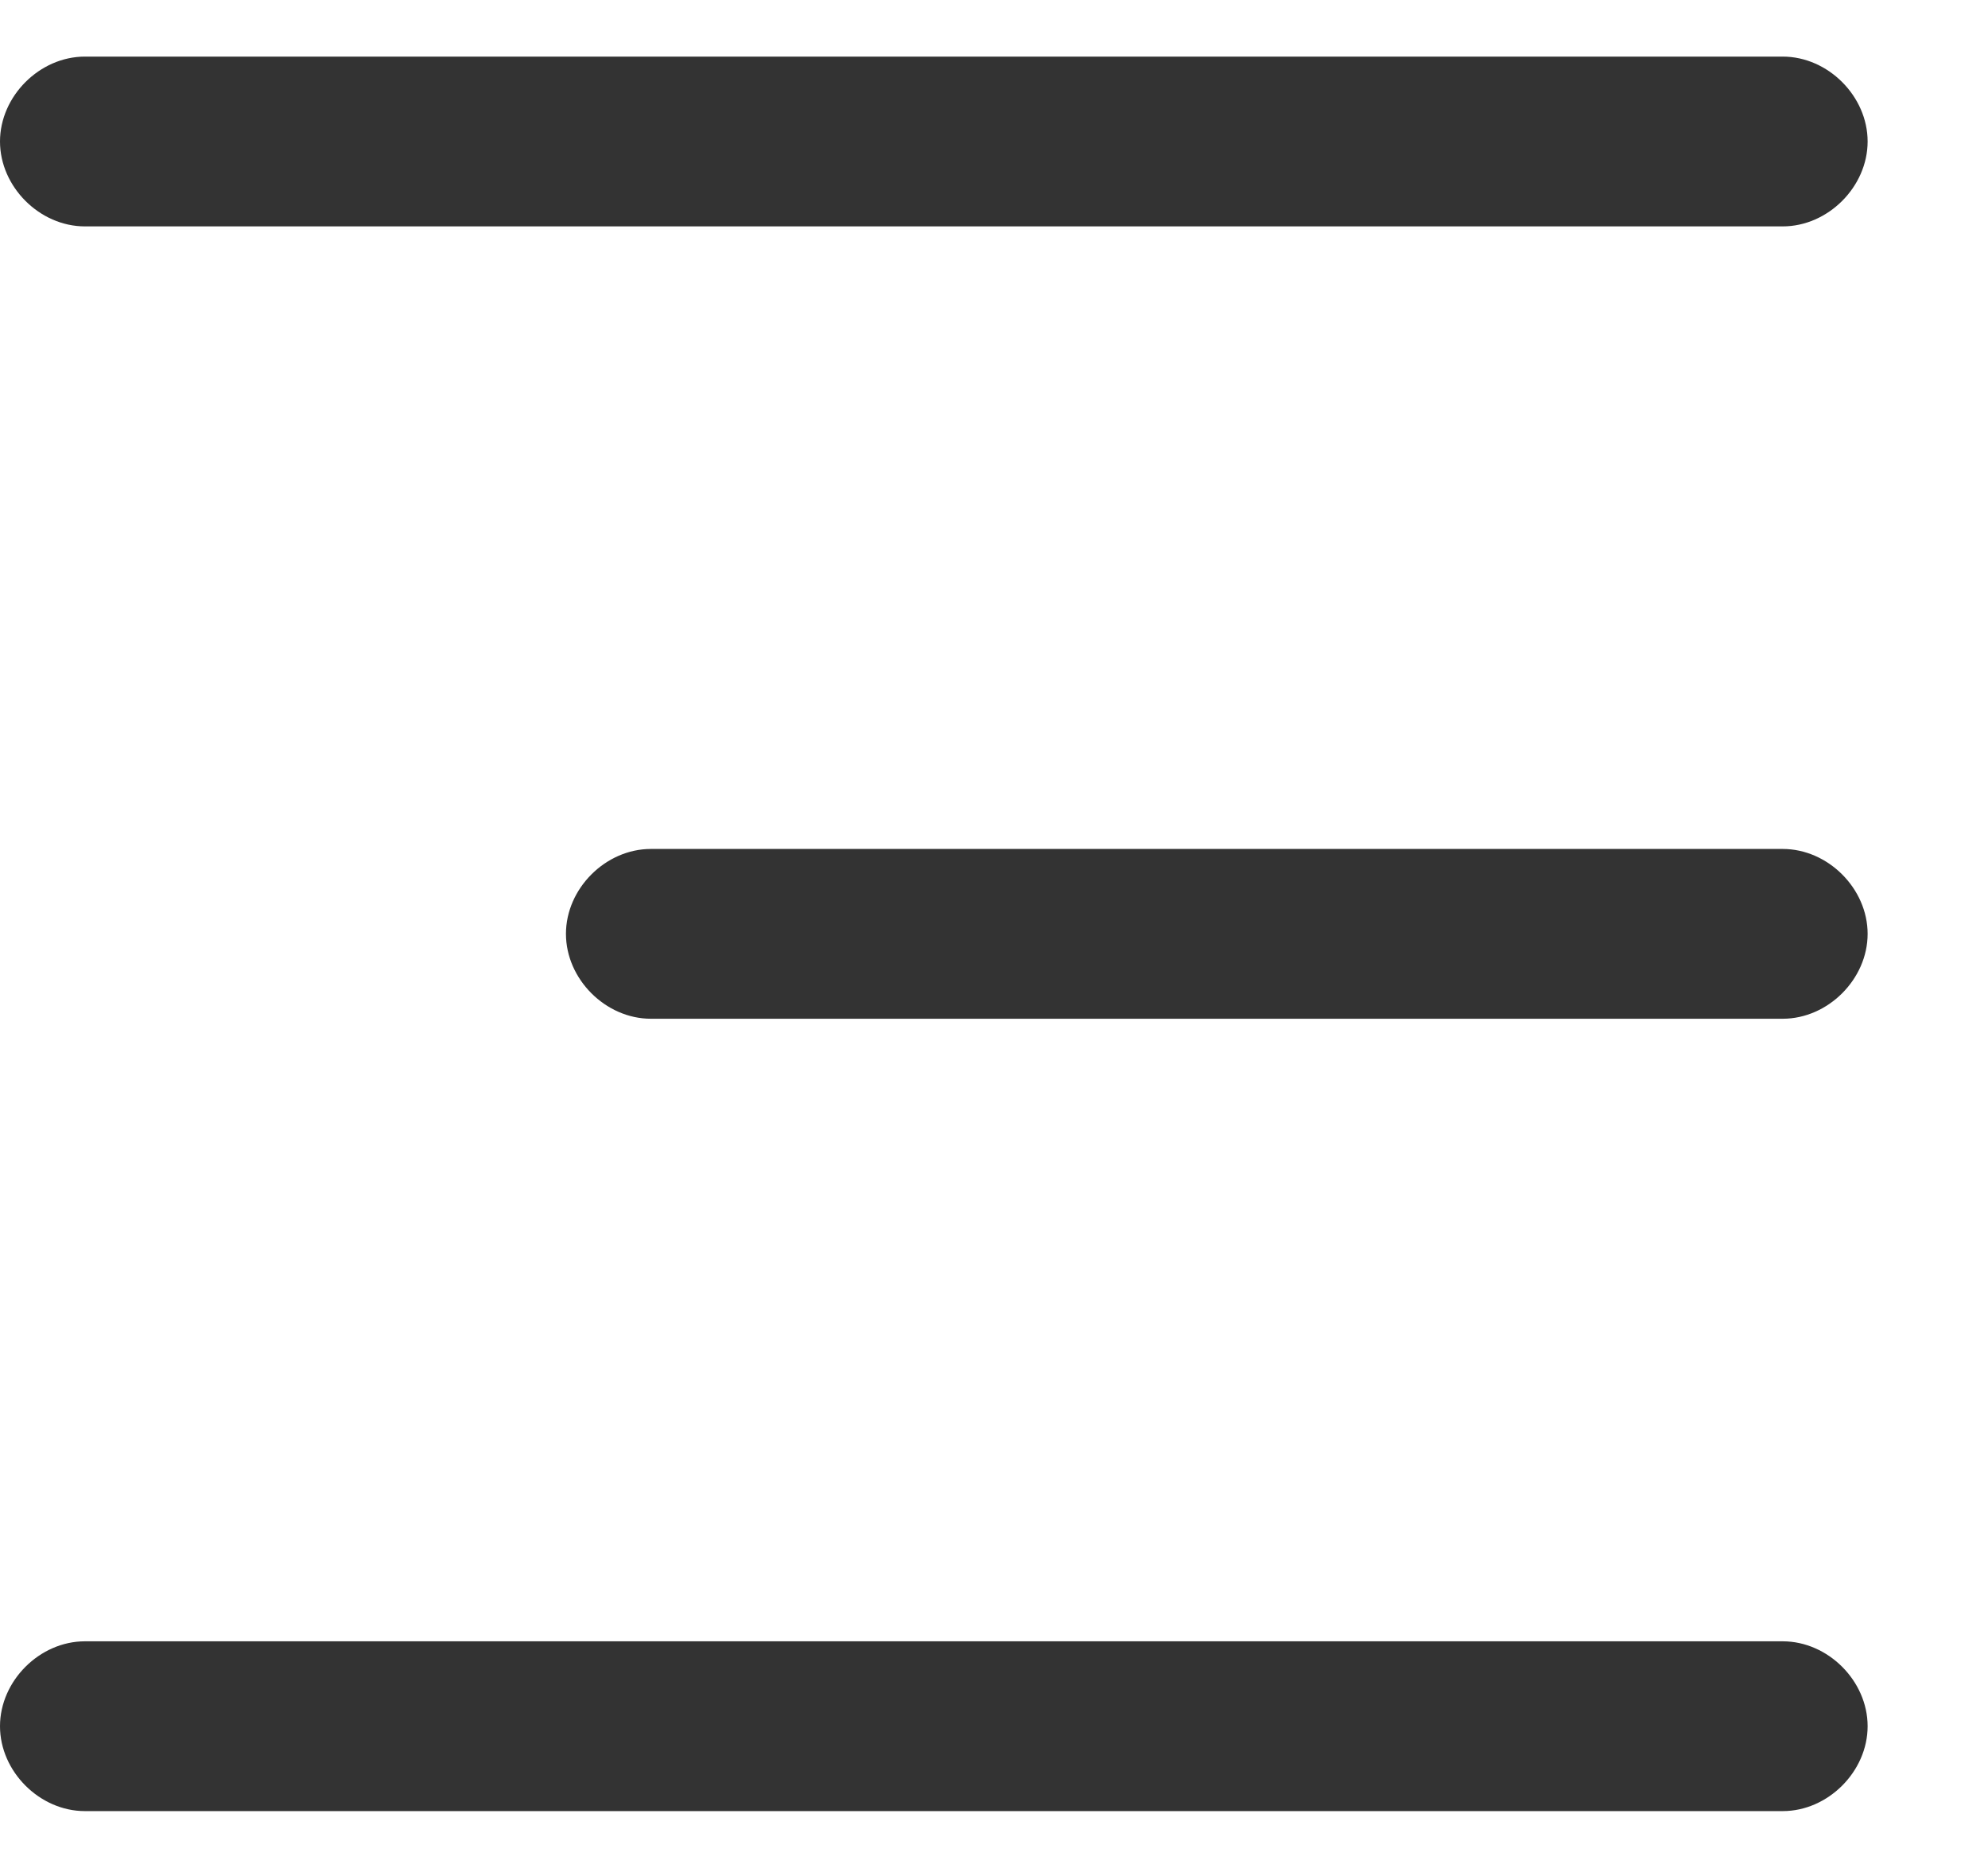
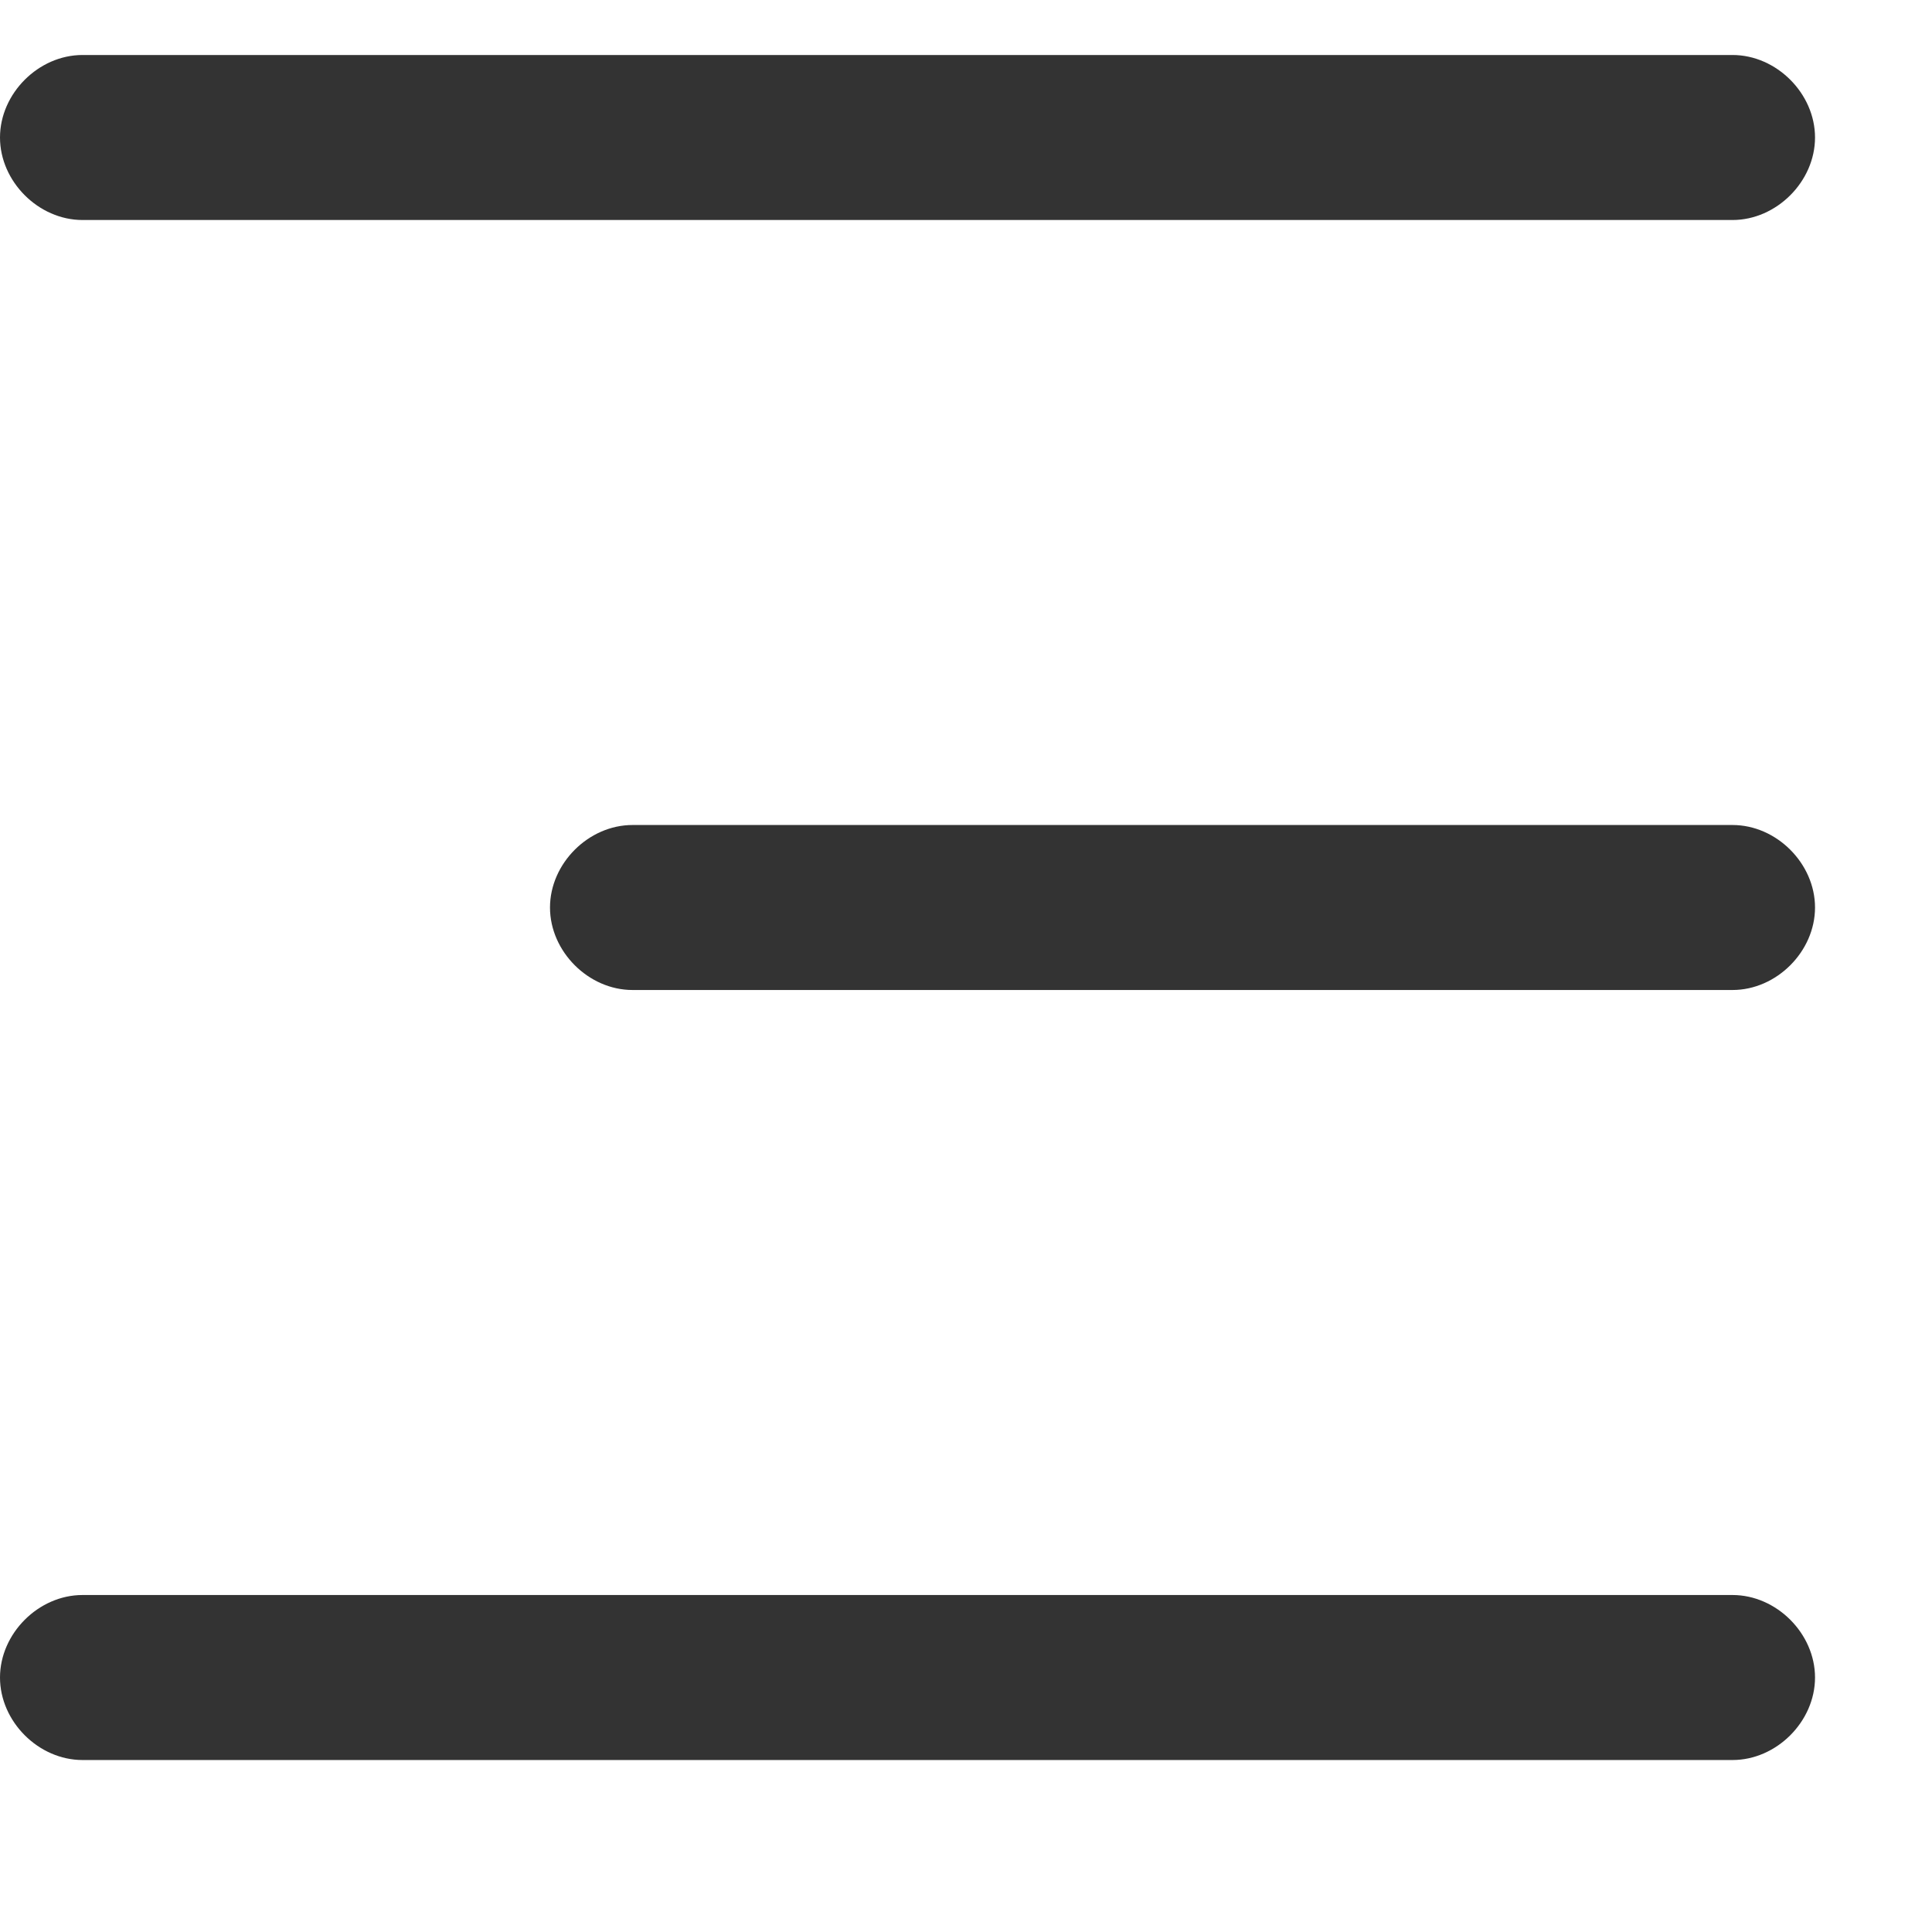
- <svg xmlns="http://www.w3.org/2000/svg" class="icon" width="200px" height="187.89px" viewBox="0 0 1090 1024" version="1.1">
-   <path fill="#333333" d="M977.455 124.121h-930.909C21.721 124.121 0 102.4 0 77.576S21.721 31.03 46.545 31.03h930.909c24.824 0 46.545 21.721 46.545 46.545S1002.279 124.121 977.455 124.121zM977.455 992.97h-930.909C21.721 992.97 0 971.248 0 946.424S21.721 899.879 46.545 899.879h930.909c24.824 0 46.545 21.721 46.545 46.545s-21.721 46.545-46.545 46.545zM977.455 558.545h-620.606c-24.824 0-46.545-21.721-46.545-46.545s21.721-46.545 46.545-46.545h620.606c24.824 0 46.545 21.721 46.545 46.545s-21.721 46.545-46.545 46.545z" />
+ <svg xmlns="http://www.w3.org/2000/svg" viewBox="0 0 1024 1024">
+   <path fill="#333" d="M918.27 116.61h-874.54c-23.32 0-43.73-20.41-43.73-43.73s20.41-43.73 43.73-43.73h874.54c23.32 0 43.73 20.41 43.73 43.73s-20.41 43.73-43.73 43.73z m0 816.24h-874.54c-23.32 0-43.73-20.41-43.73-43.73s20.41-43.73 43.73-43.73h874.54c23.32 0 43.73 20.41 43.73 43.73s-20.41 43.73-43.73 43.73z m0-408.13h-583.03c-23.32 0-43.73-20.4-43.73-43.72s20.41-43.73 43.73-43.73h583.03c23.32 0 43.73 20.4 43.73 43.73s-20.41 43.73-43.73 43.72z" />
</svg>
